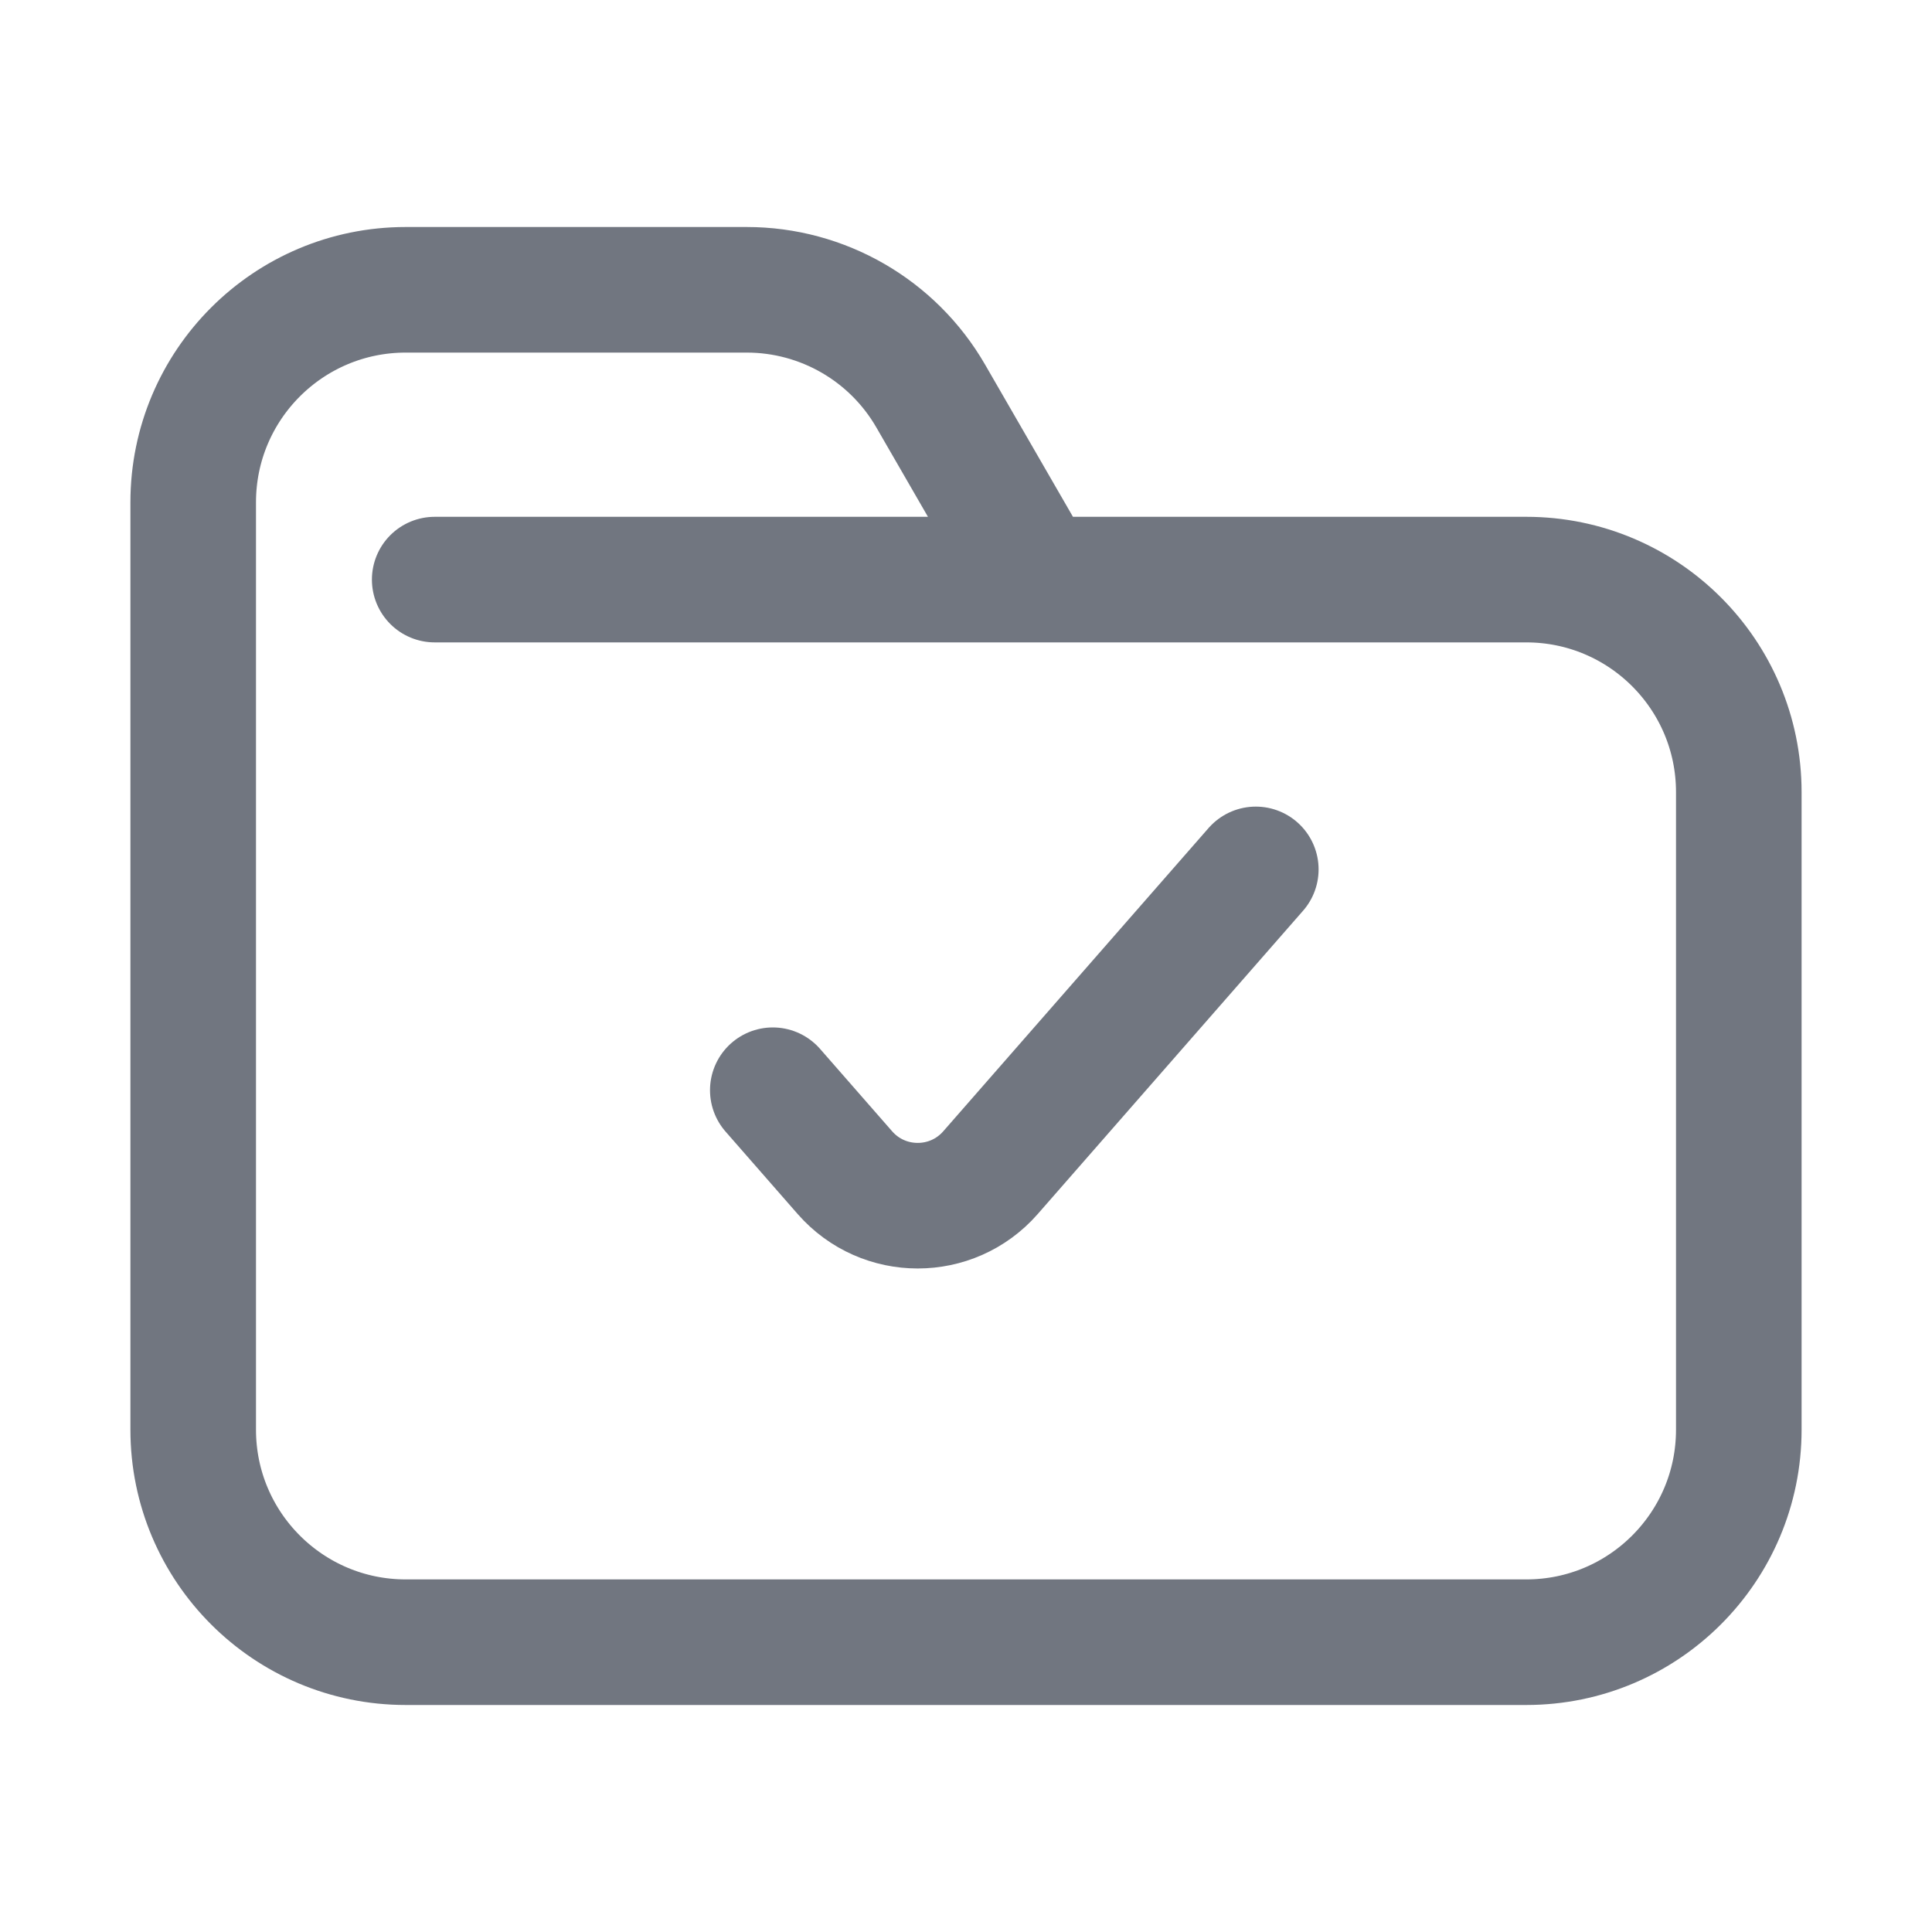
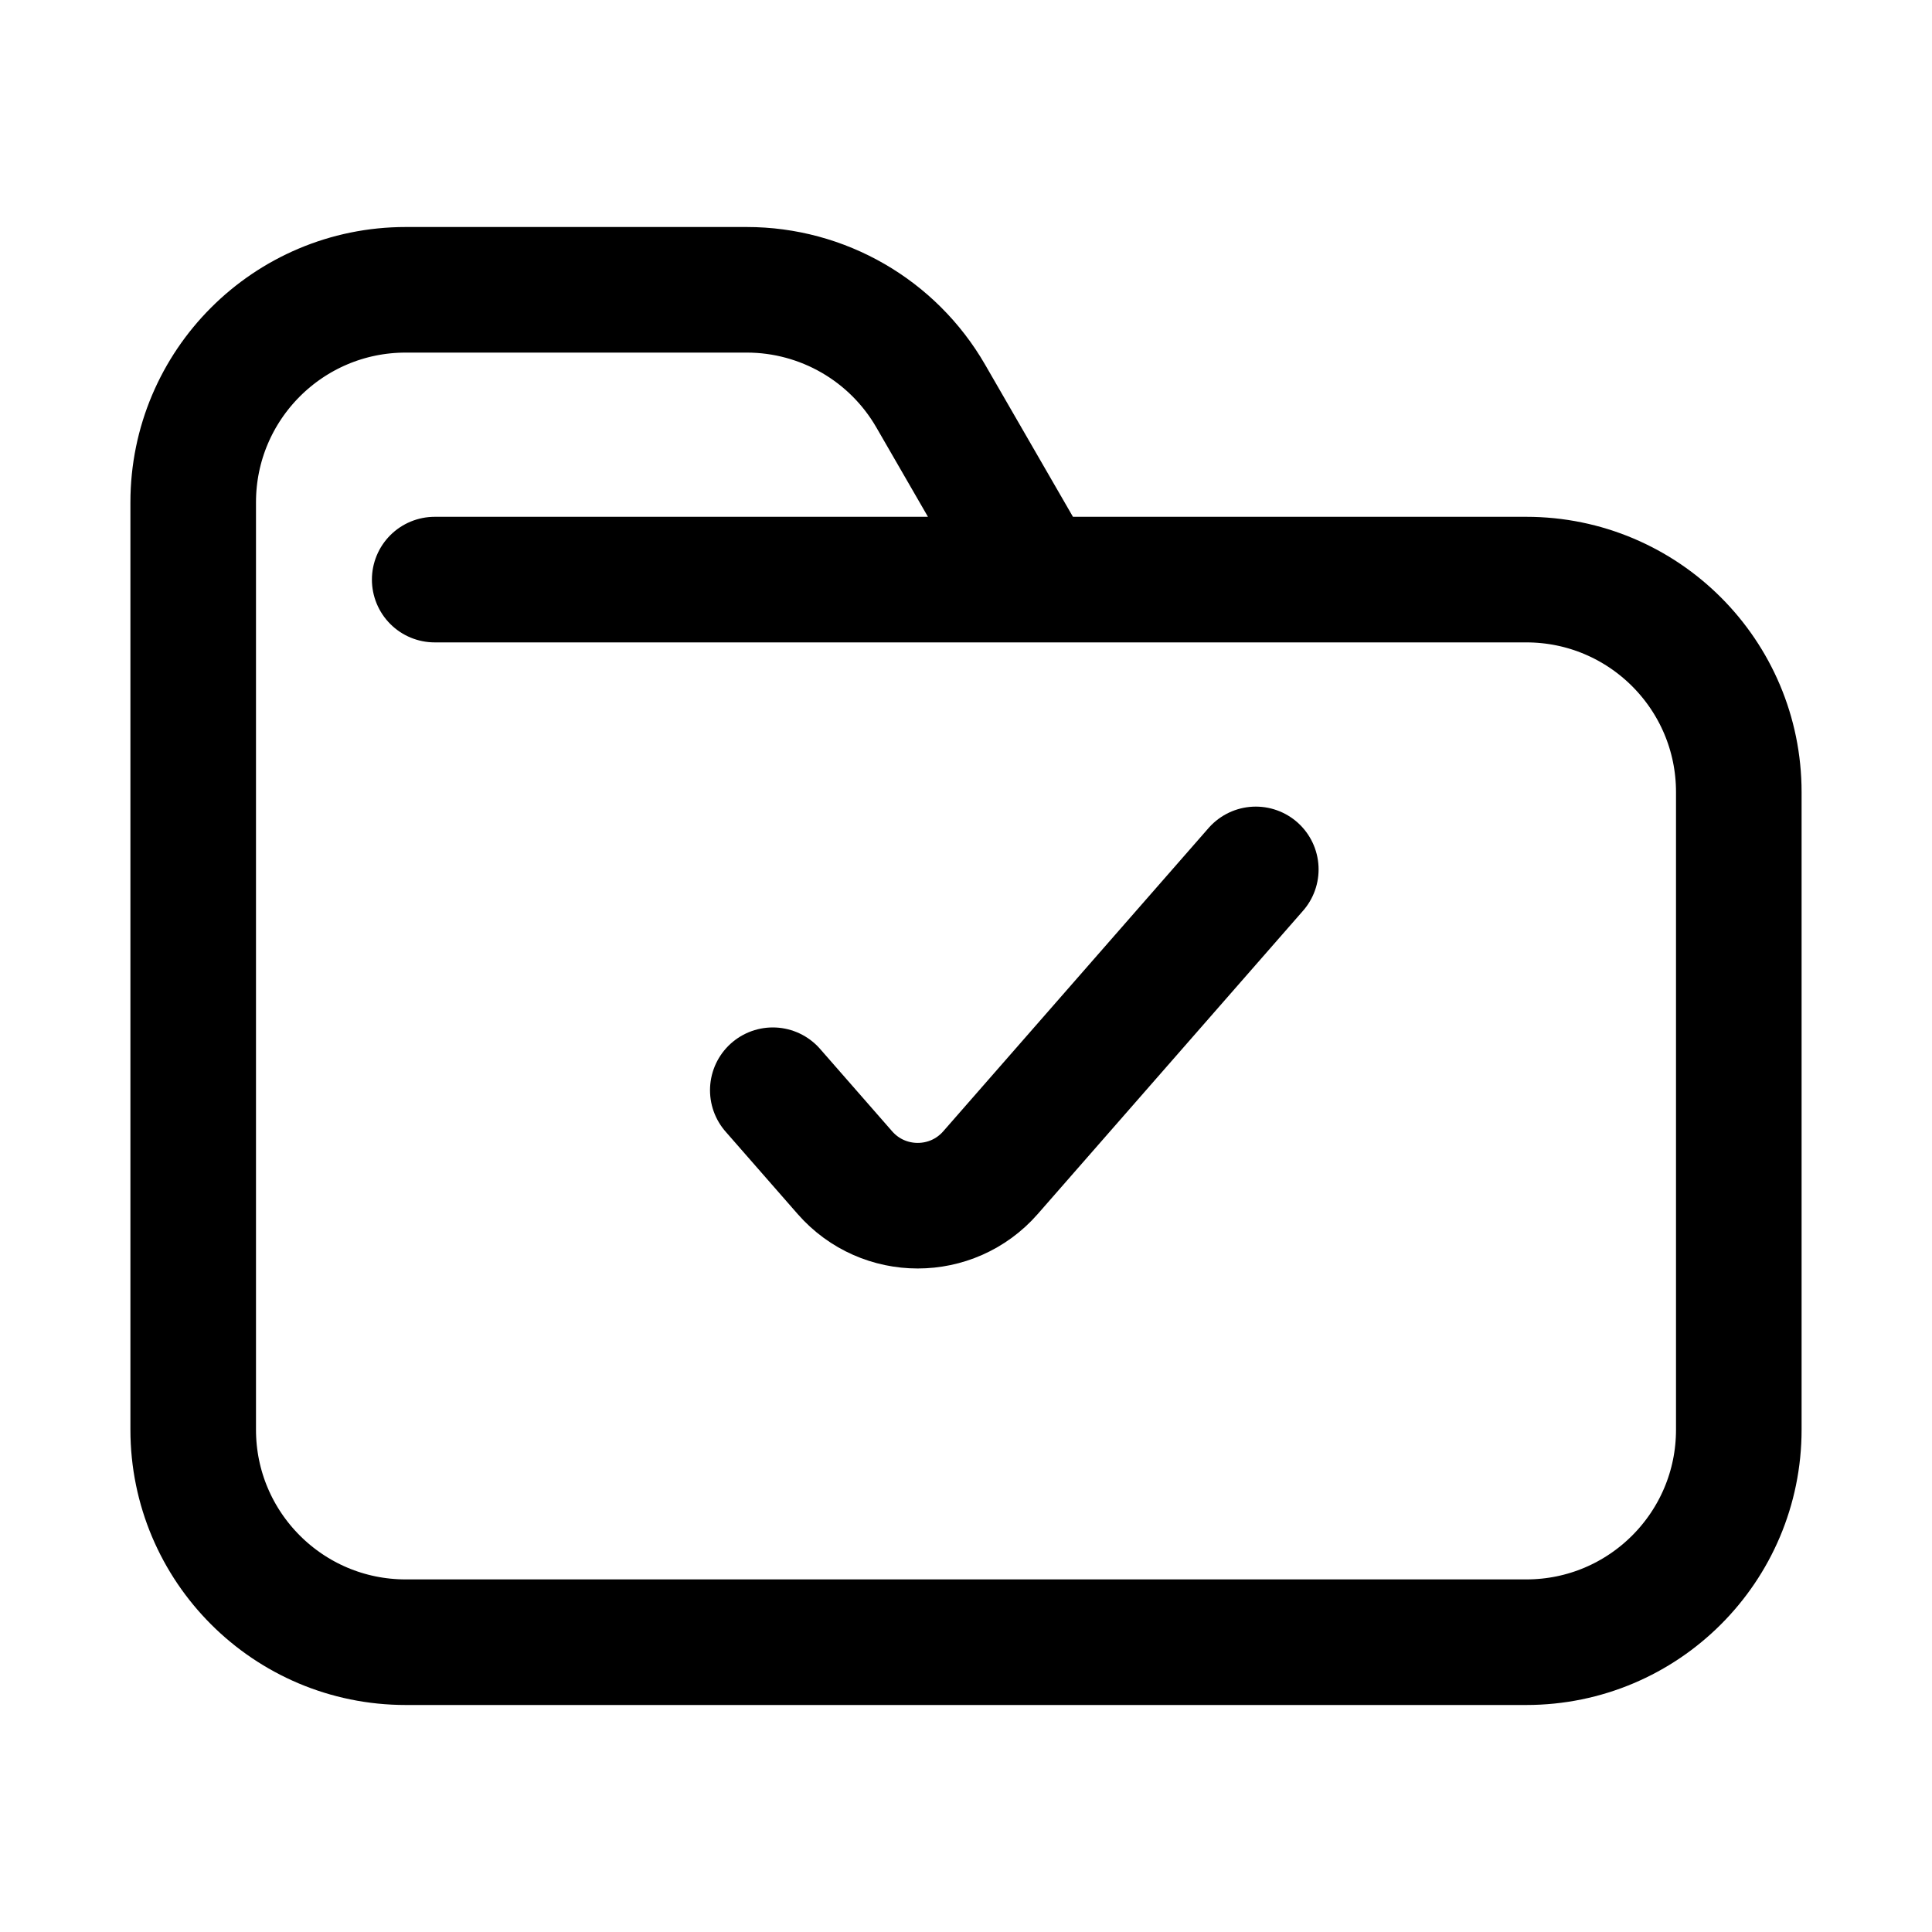
<svg xmlns="http://www.w3.org/2000/svg" width="20" height="20" viewBox="0 0 20 20" fill="none">
-   <path d="M15.25 6H4.5H10.732M10.732 6H15.8C17.015 6 18 6.985 18 8.2V14.8C18 16.015 17.015 17 15.8 17H4.2C2.985 17 2 16.015 2 14.8V5.2C2 3.985 2.985 3 4.2 3H7.73C8.516 3 9.242 3.419 9.635 4.1L10.732 6Z" stroke="#717680" stroke-width="1.3" stroke-linecap="round" stroke-linejoin="round" />
-   <path d="M8 11.286L8.747 12.14C9.146 12.595 9.854 12.595 10.253 12.14L13 9" stroke="#717680" stroke-width="1.3" stroke-linecap="round" stroke-linejoin="round" />
+   <path d="M15.25 6H4.5H10.732M10.732 6H15.8C17.015 6 18 6.985 18 8.2V14.8C18 16.015 17.015 17 15.8 17H4.2C2.985 17 2 16.015 2 14.8V5.2C2 3.985 2.985 3 4.2 3H7.73C8.516 3 9.242 3.419 9.635 4.1L10.732 6Z" stroke="currentColor" stroke-width="1.3" stroke-linecap="round" stroke-linejoin="round" />
+   <path d="M8 11.286L8.747 12.14C9.146 12.595 9.854 12.595 10.253 12.14L13 9" stroke="currentColor" stroke-width="1.3" stroke-linecap="round" stroke-linejoin="round" />
</svg>
